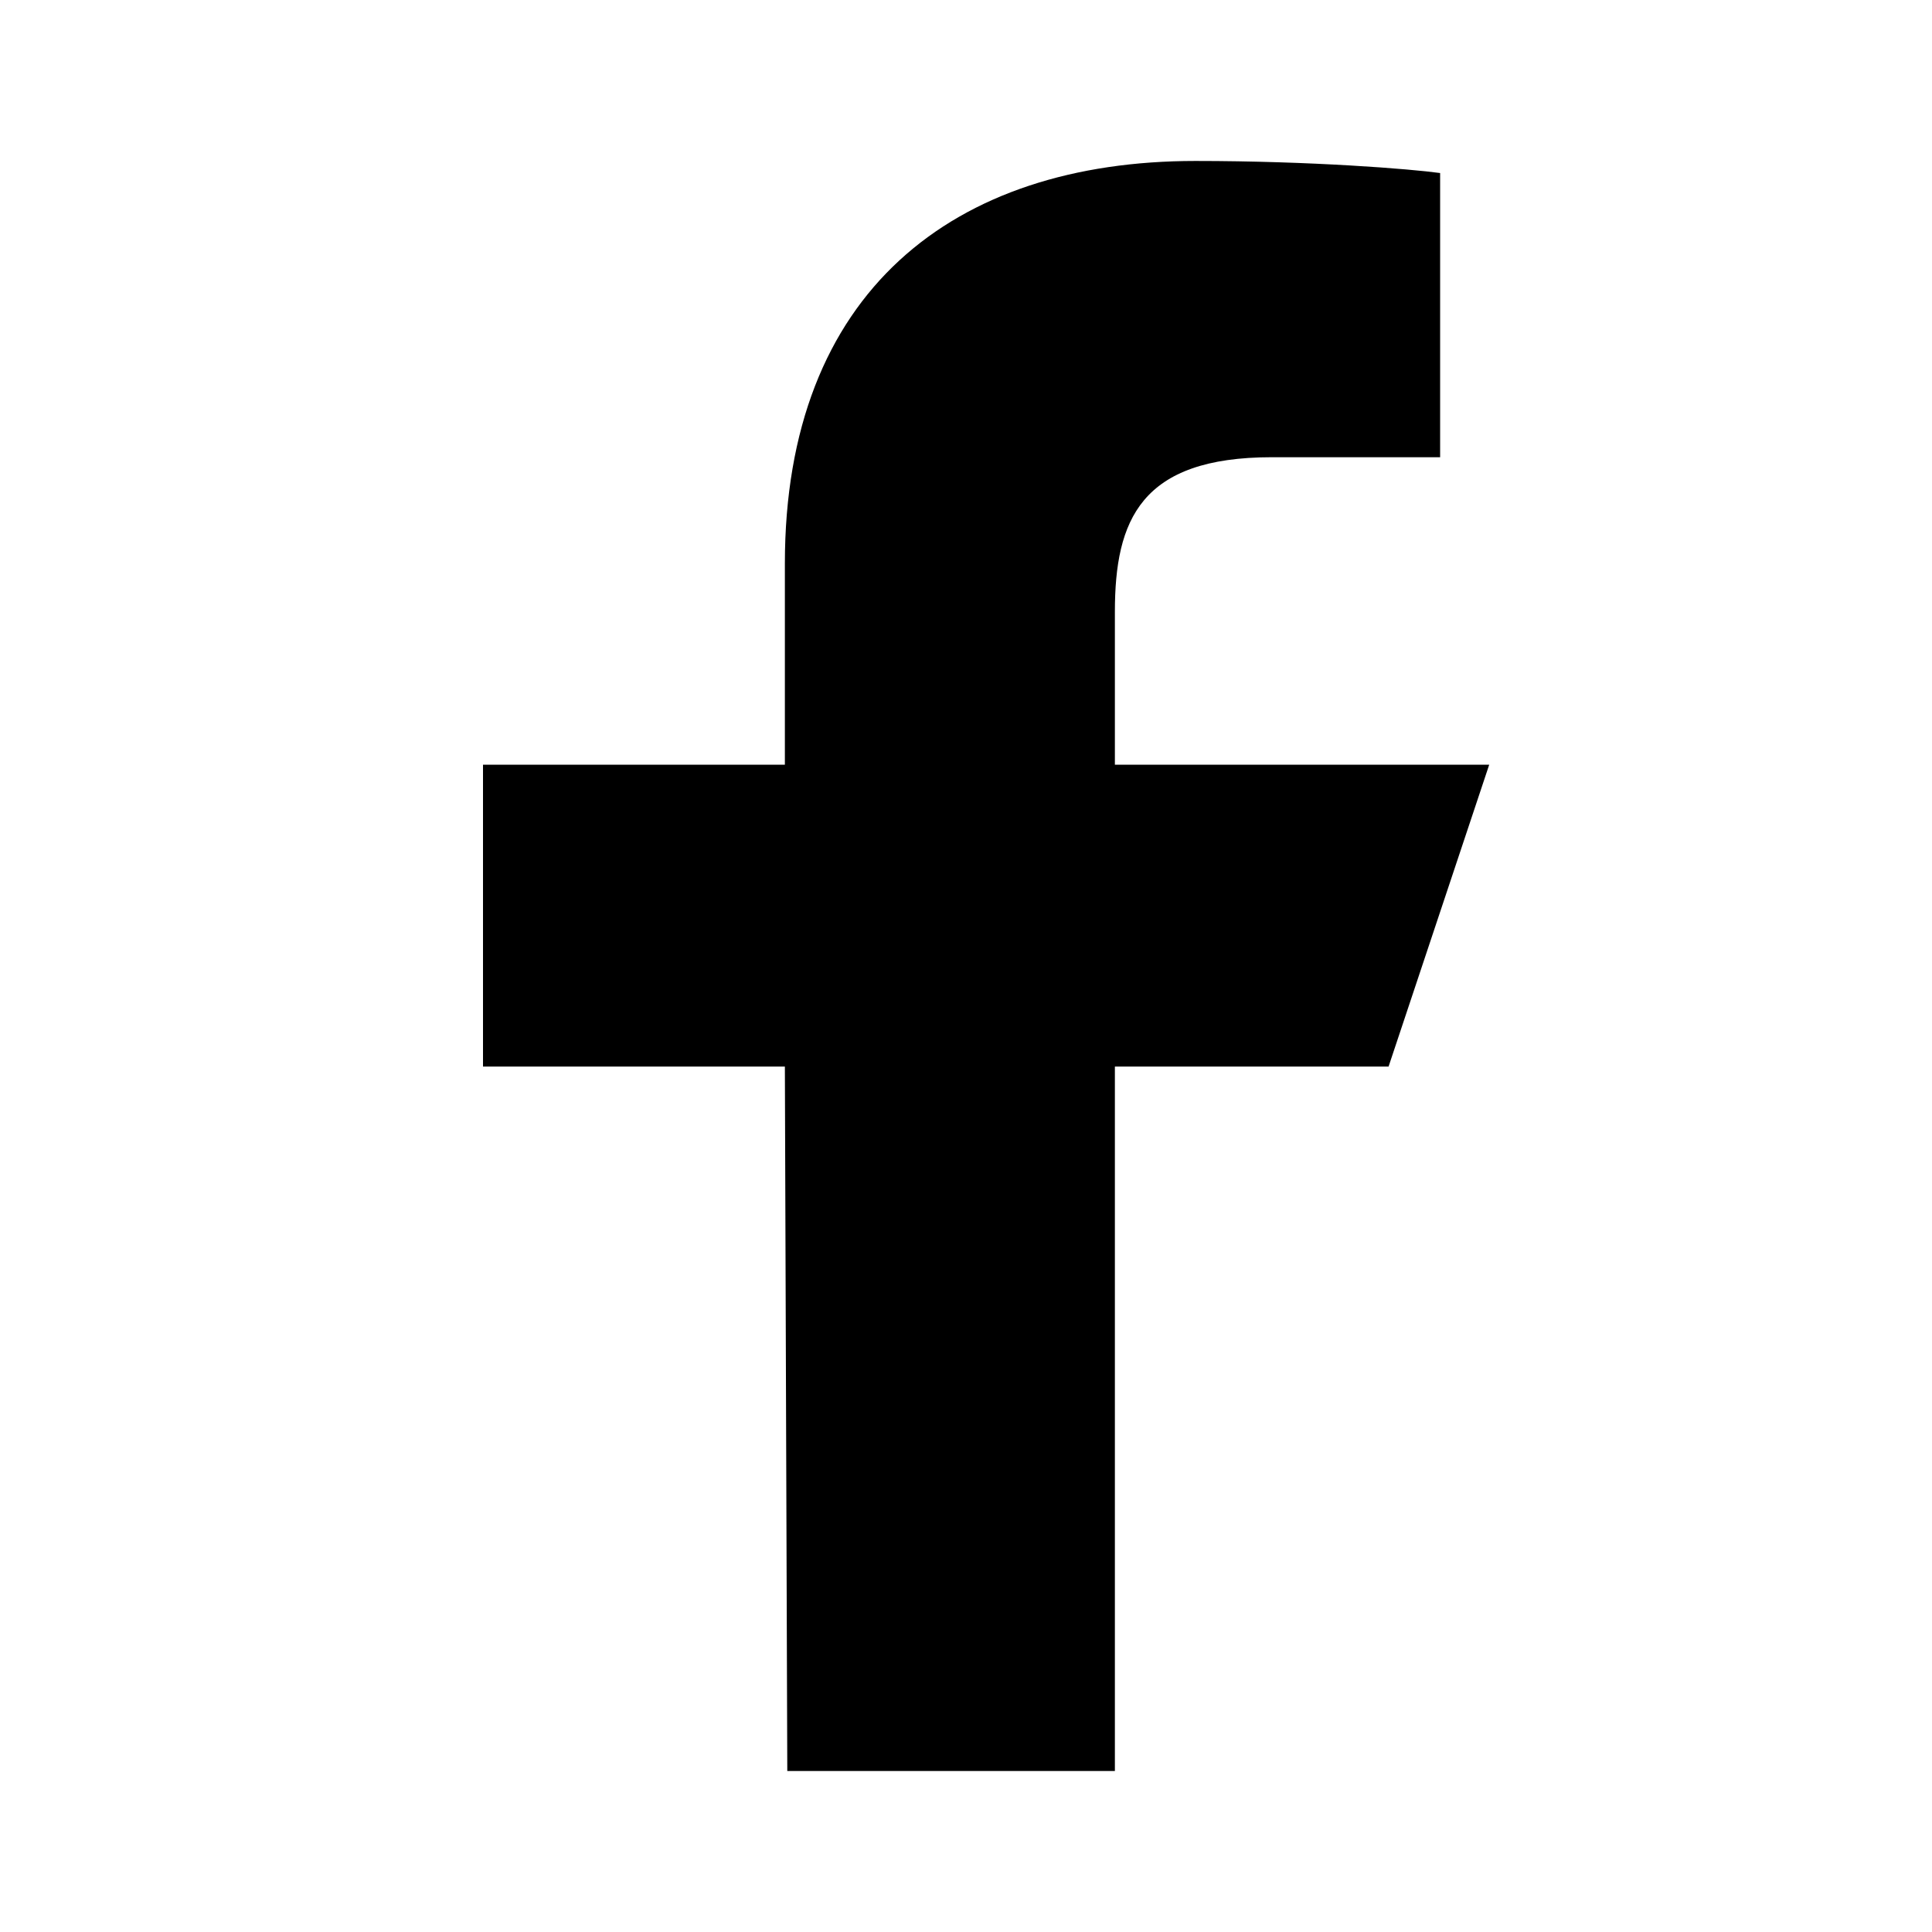
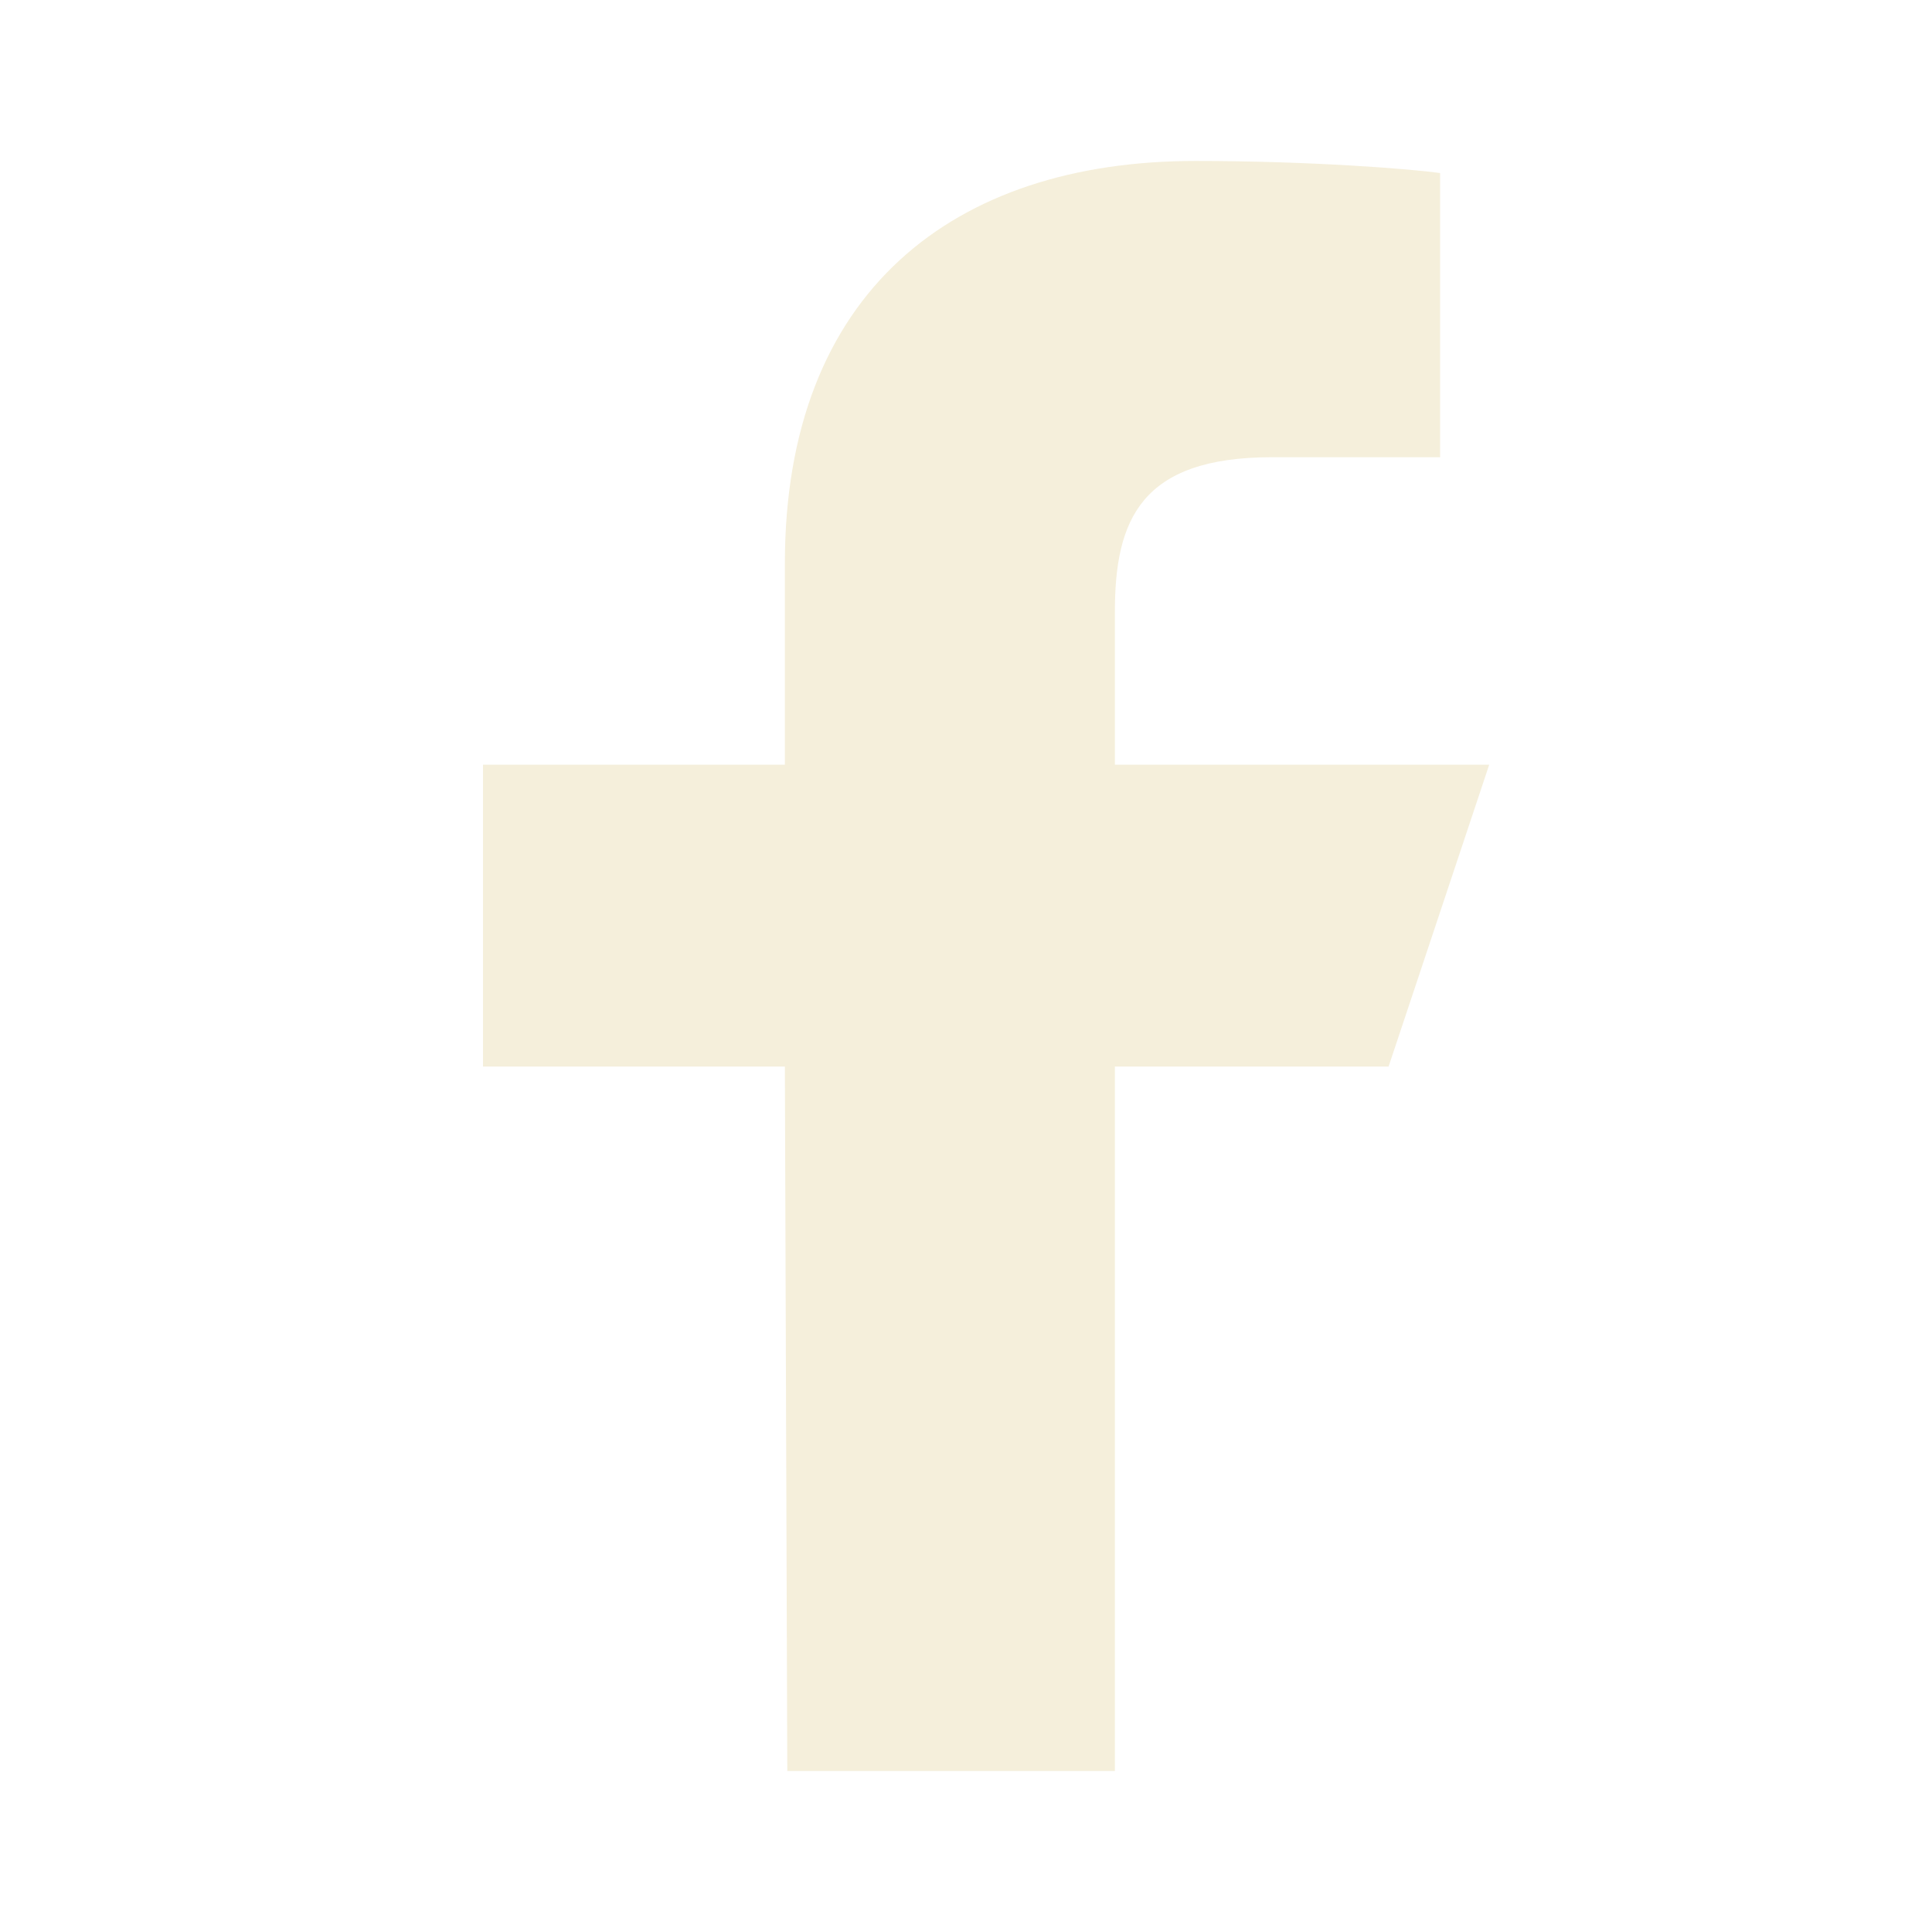
<svg xmlns="http://www.w3.org/2000/svg" width="32" height="32" viewBox="0 0 32 32" fill="none">
-   <path d="M13.04 29.333L13 17.666H8V12.666H13V9.333C13 4.84 15.787 2.666 19.8 2.666C21.72 2.666 23.373 2.799 23.853 2.866V7.573H21.066C18.893 7.573 18.466 8.613 18.466 10.133V12.666H24.666L22.999 17.666H18.466V29.333H13.039H13.04Z" fill="black" />
+   <path d="M13.04 29.333L13 17.666H8V12.666H13V9.333C13 4.84 15.787 2.666 19.8 2.666C21.72 2.666 23.373 2.799 23.853 2.866V7.573H21.066C18.893 7.573 18.466 8.613 18.466 10.133V12.666H24.666L22.999 17.666H18.466V29.333H13.039H13.04Z" fill="#F5EFDB" />
</svg>
